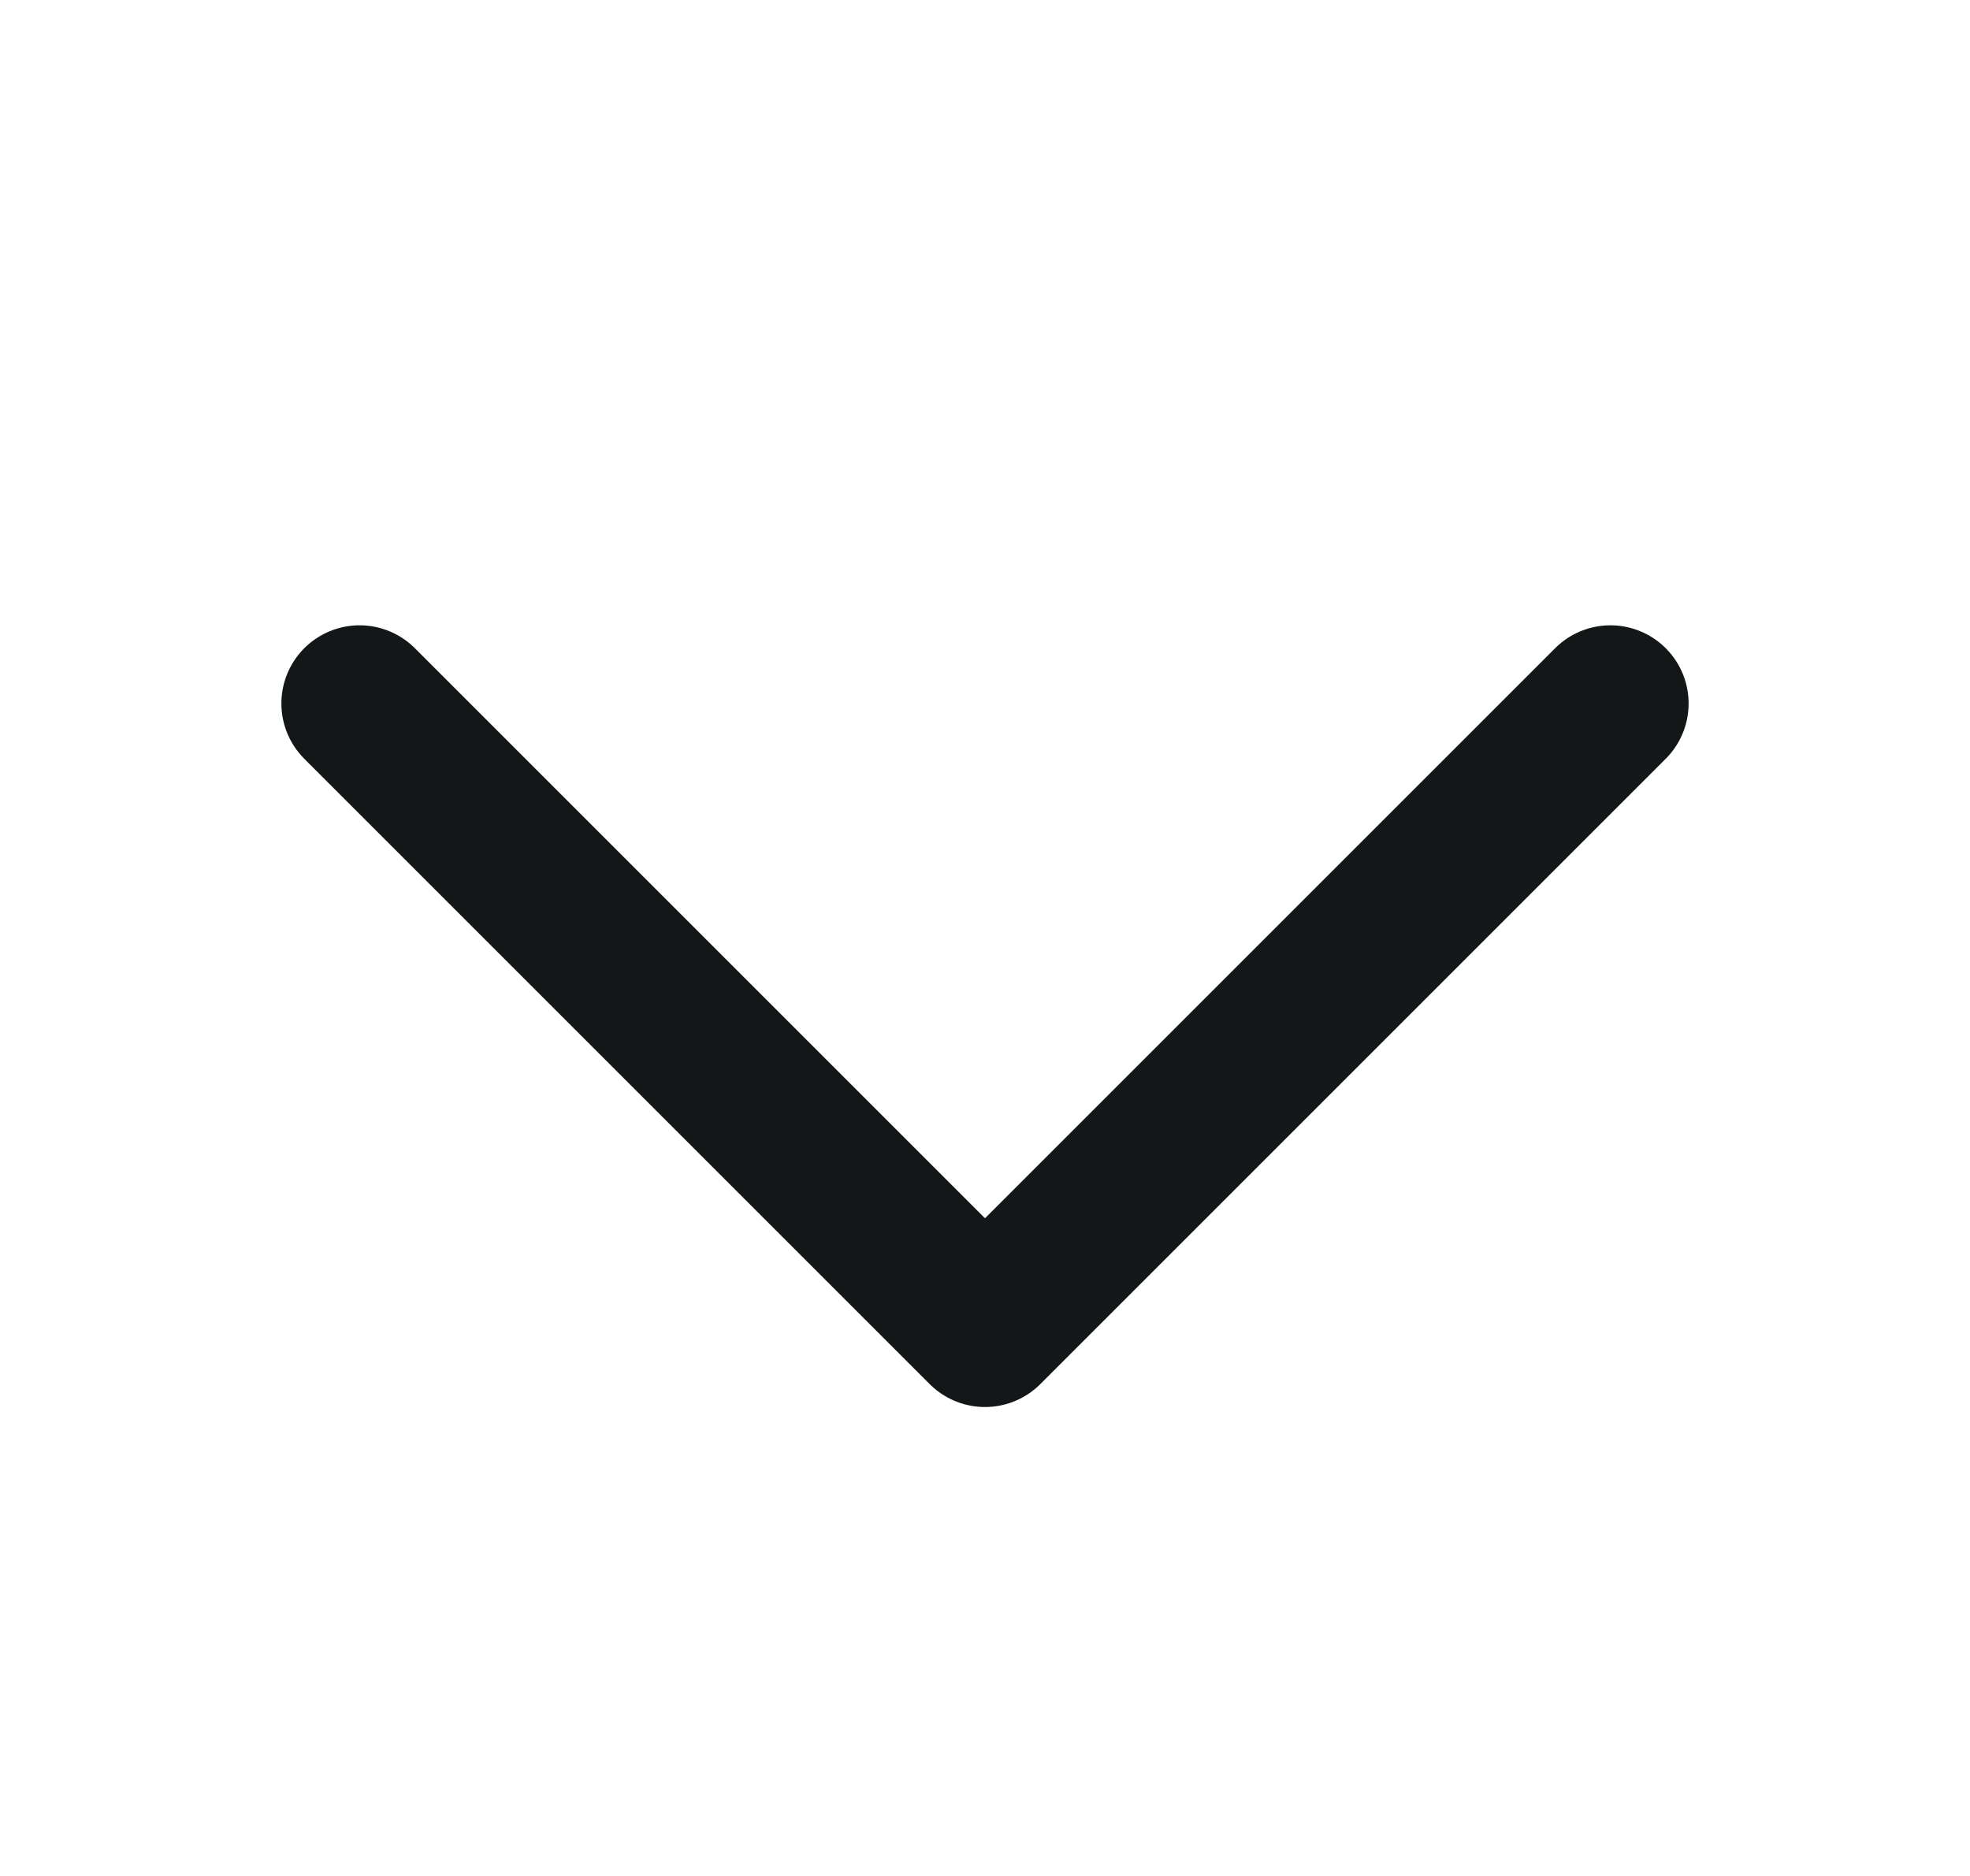
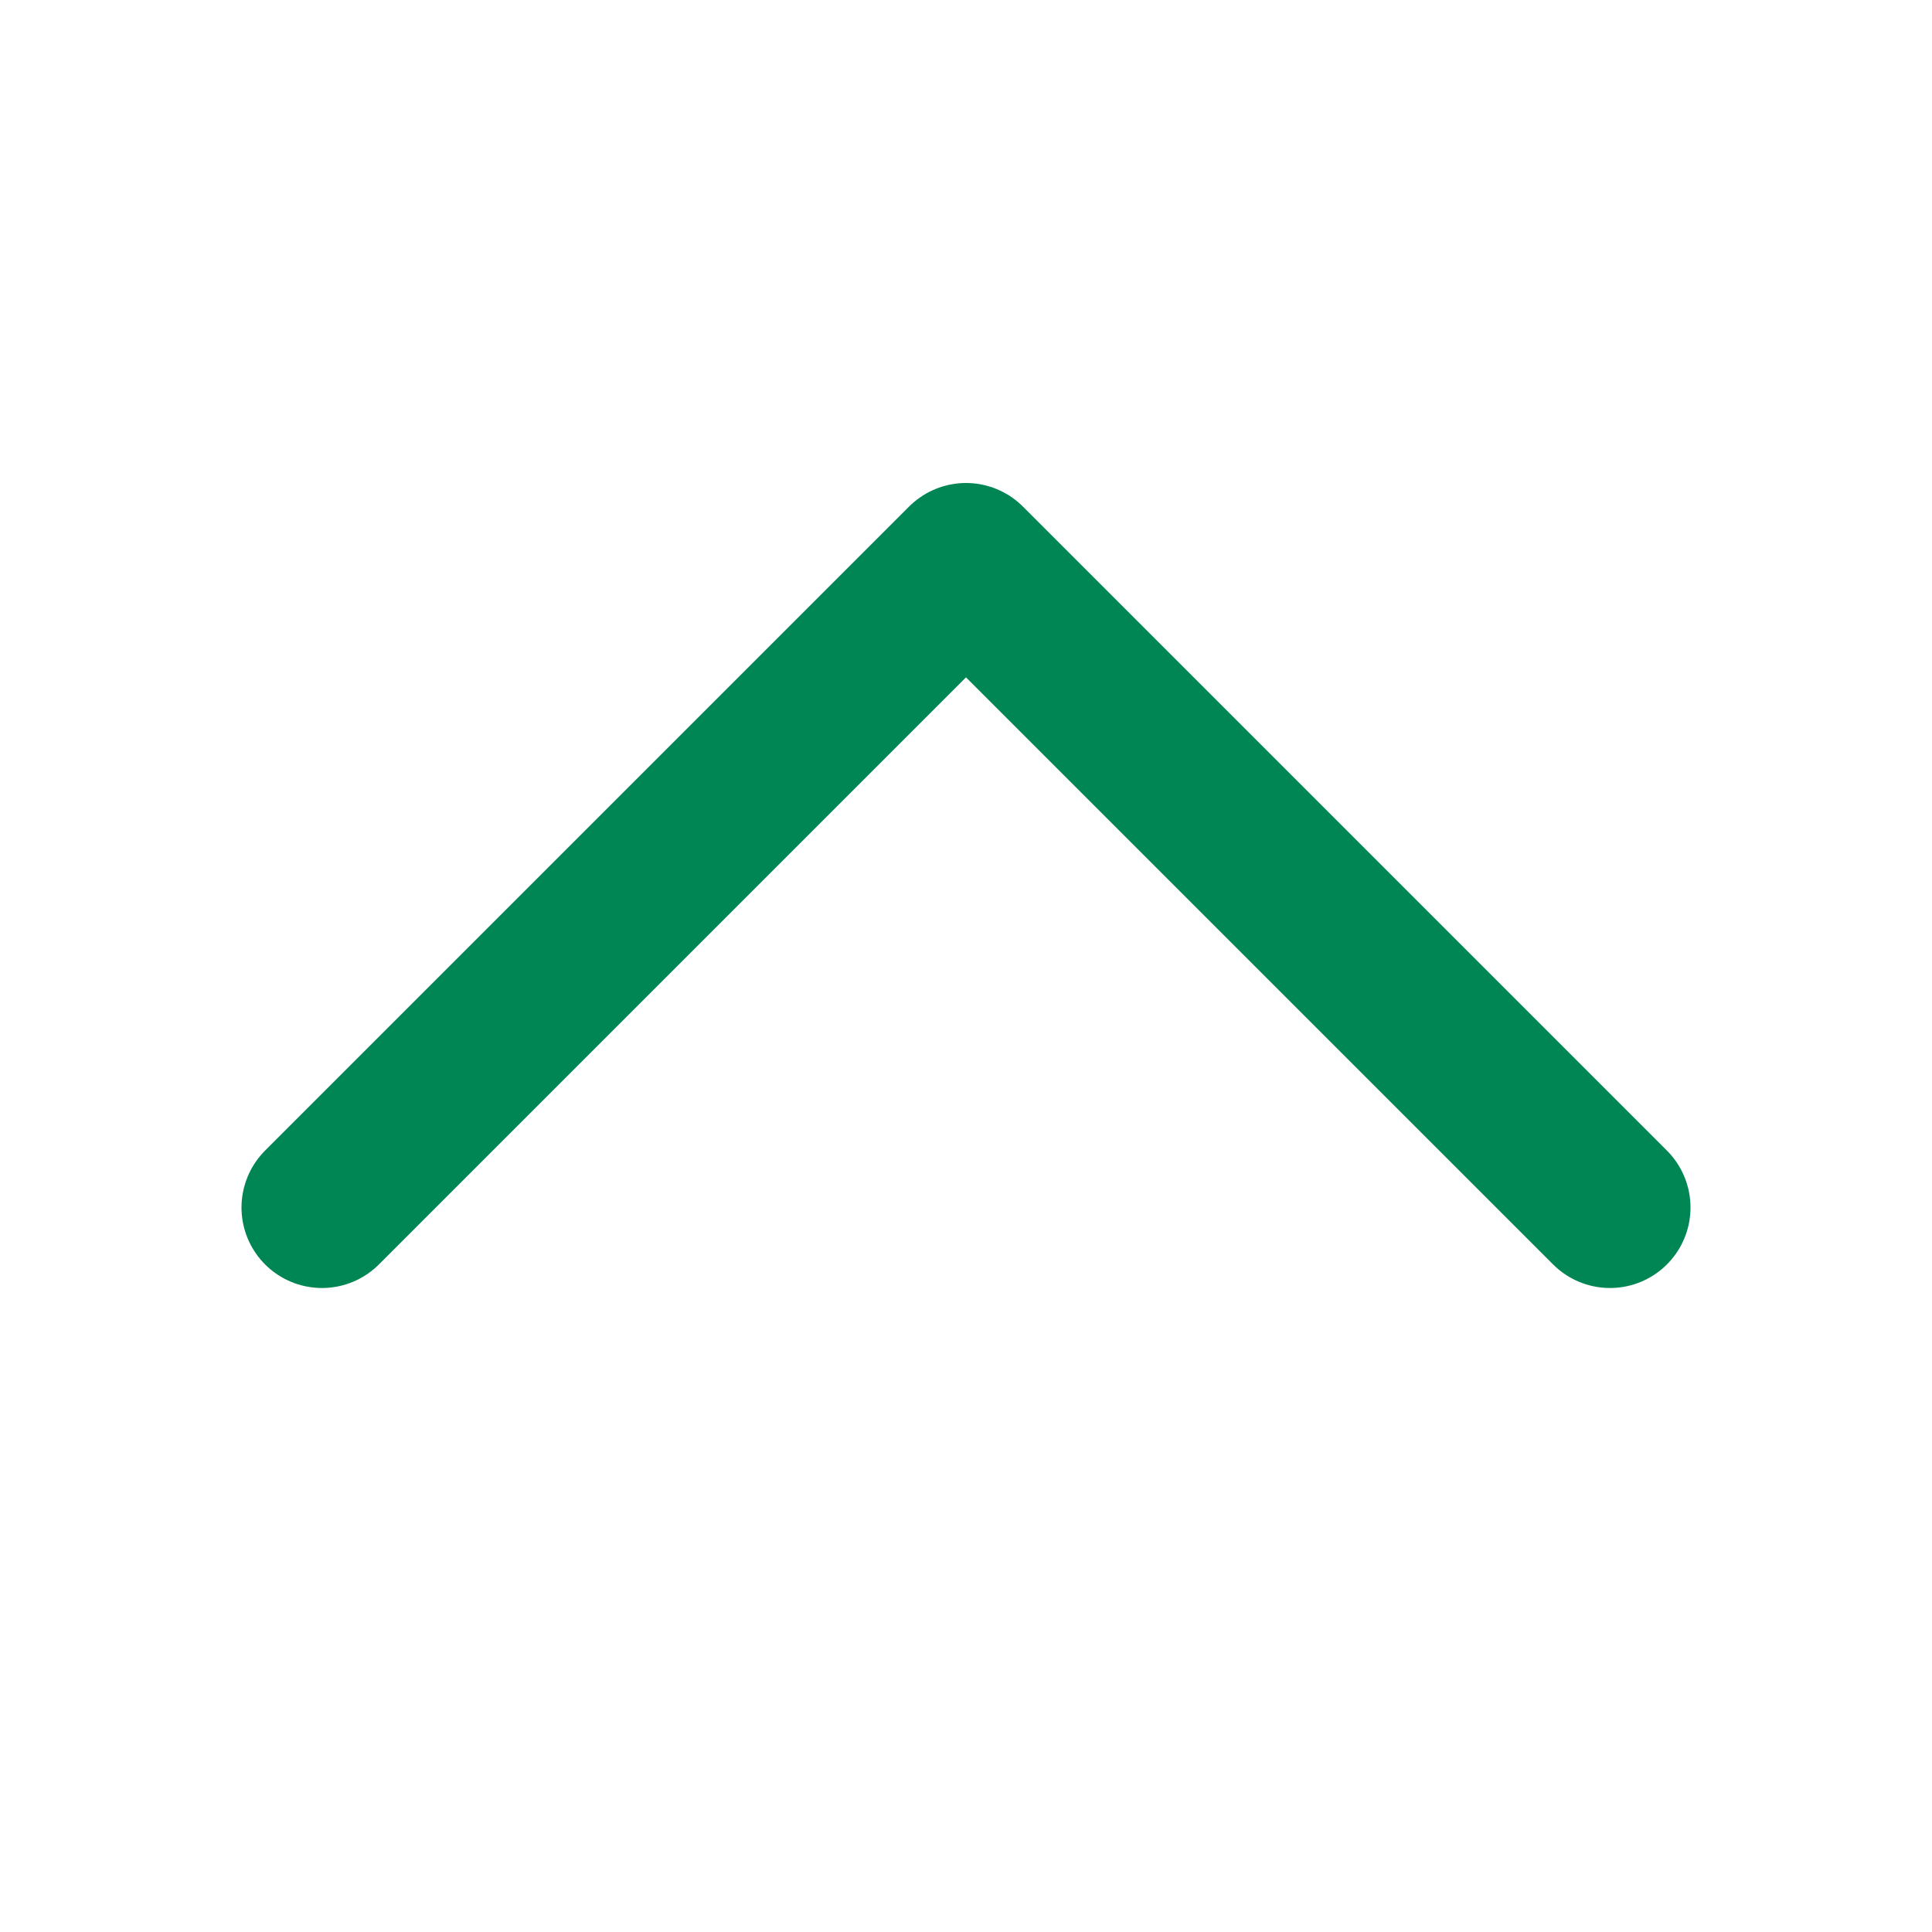
- <svg xmlns="http://www.w3.org/2000/svg" width="21" height="20" viewBox="0 0 21 20" fill="none">
-   <path d="M3.833 7.5L10.5 14.167L17.167 7.5" stroke="#131718" stroke-width="1.667" stroke-linecap="round" stroke-linejoin="round" />
+ <svg xmlns="http://www.w3.org/2000/svg" width="24" height="24" viewBox="0 0 24 24" fill="none">
+   <path d="M20 15L12 7L4 15" stroke="#008554" stroke-width="2" stroke-linecap="round" stroke-linejoin="round" />
</svg>
